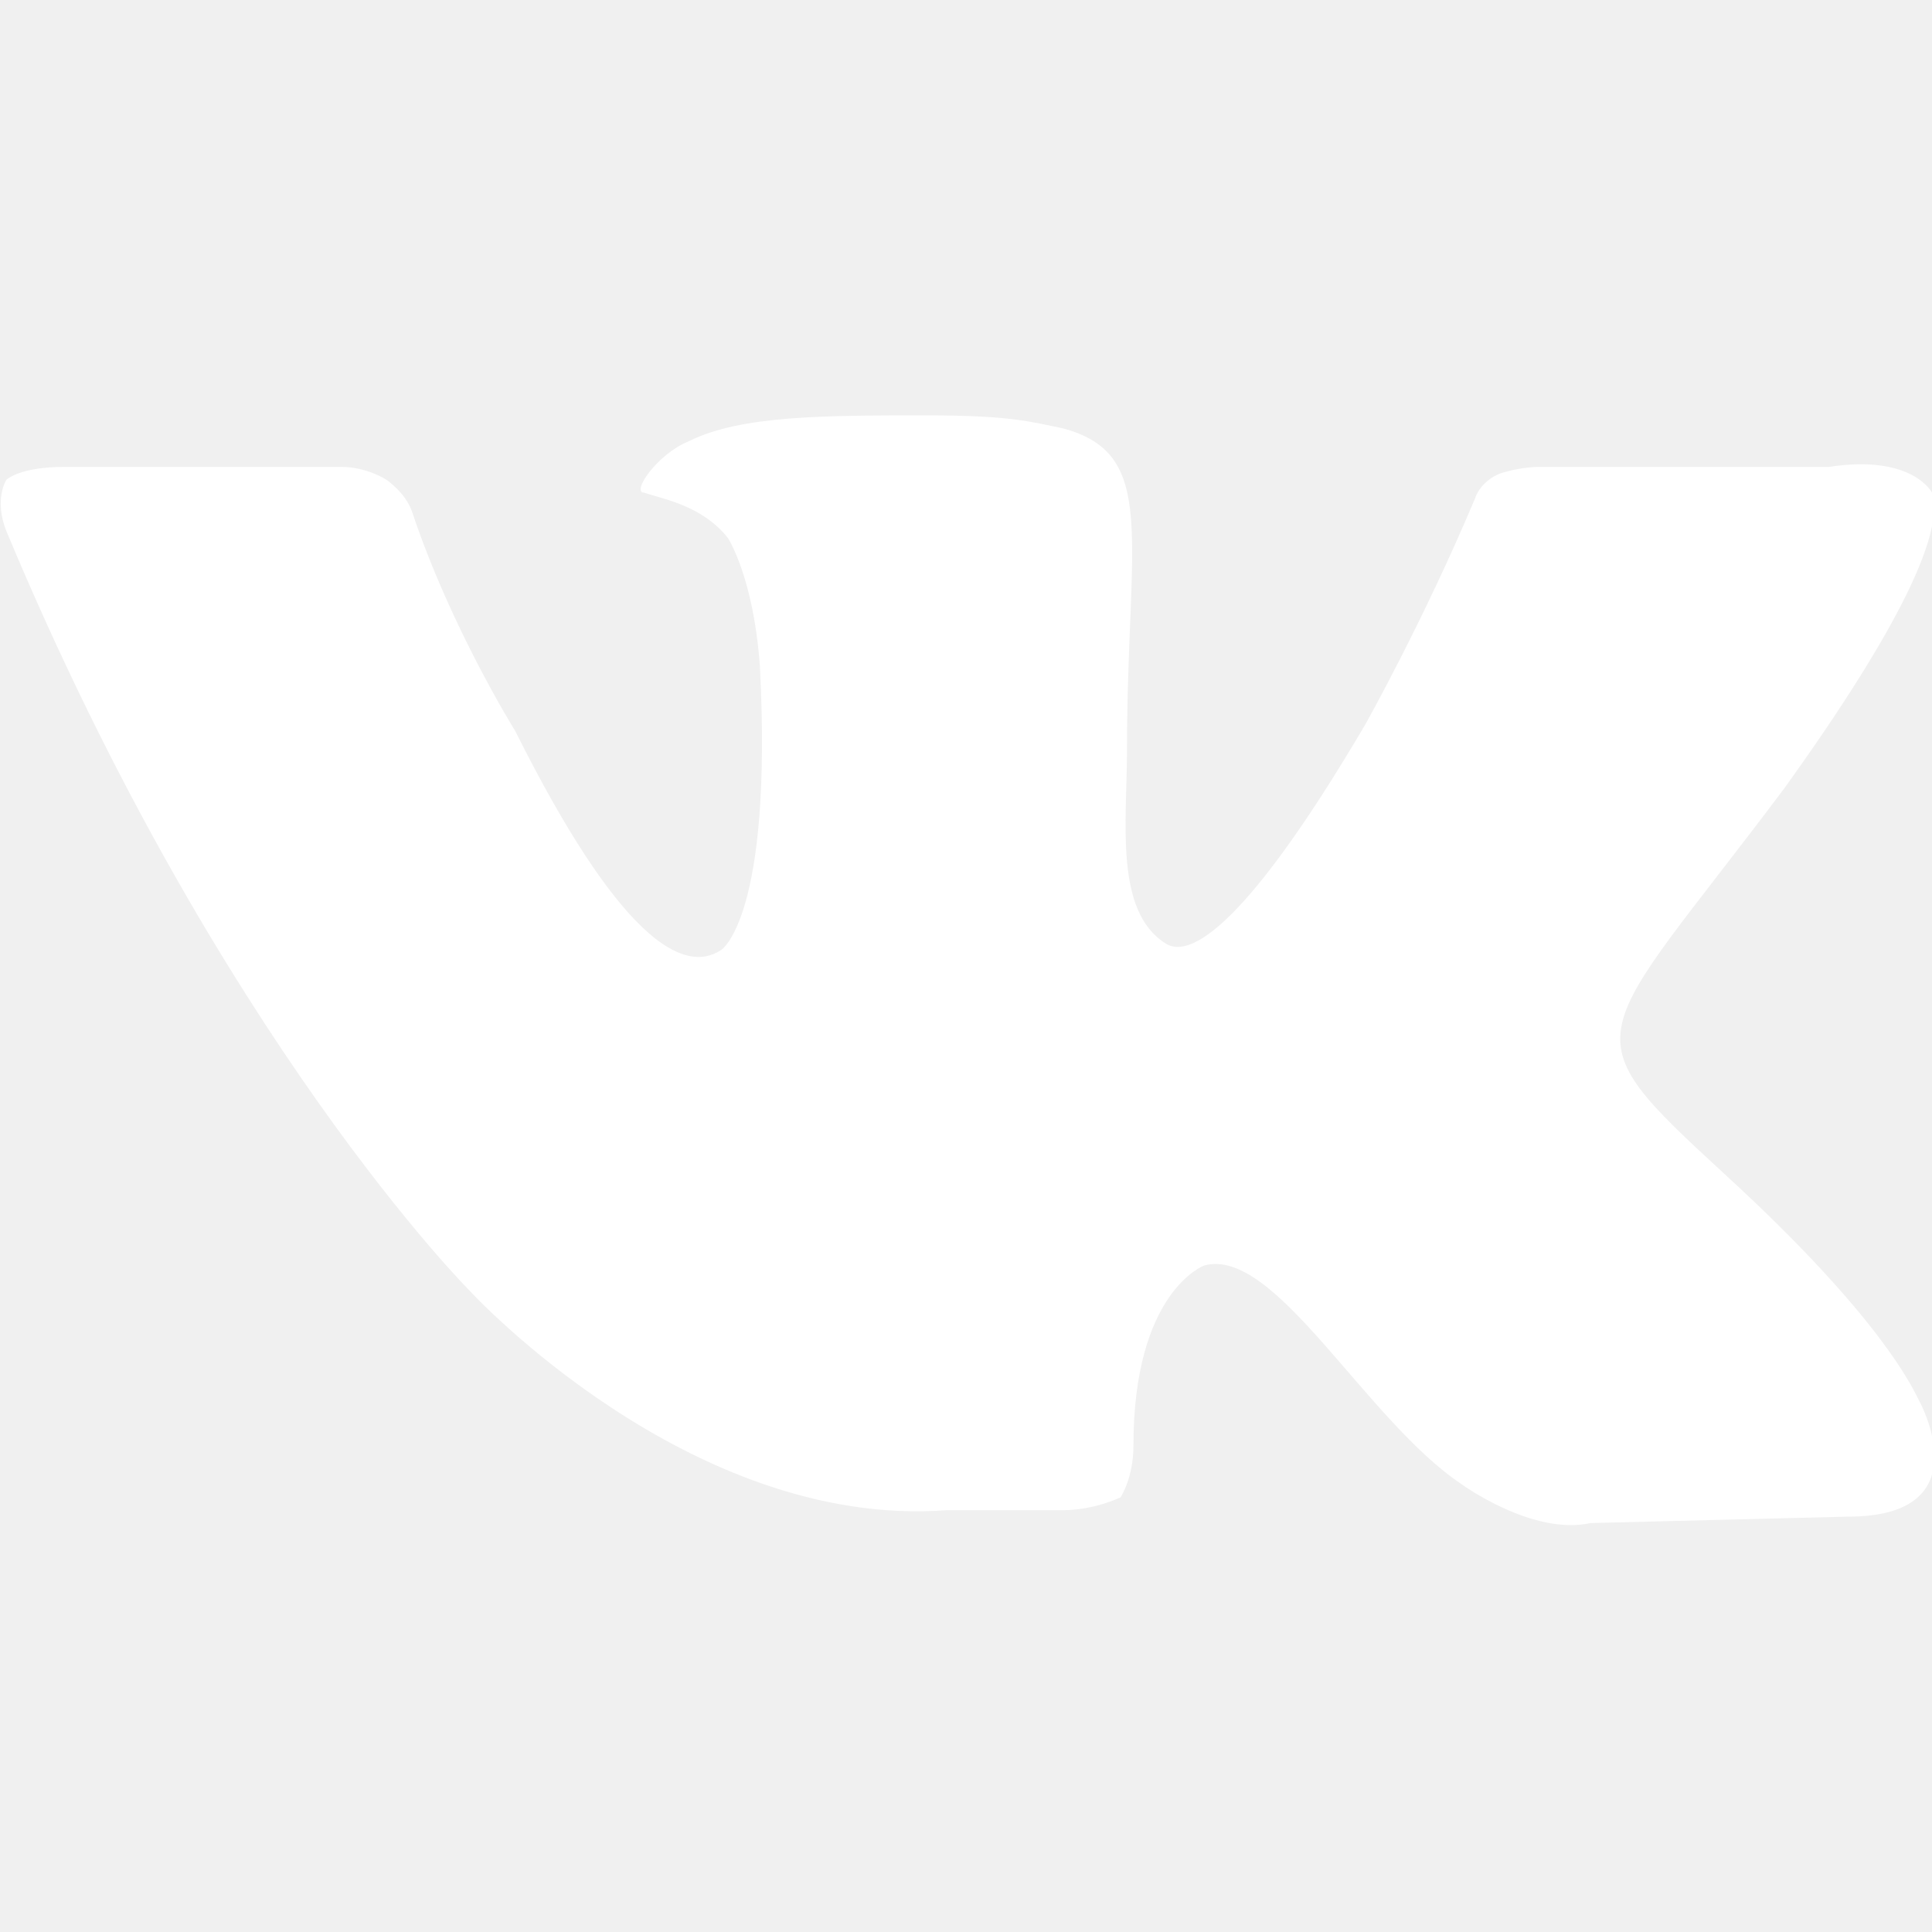
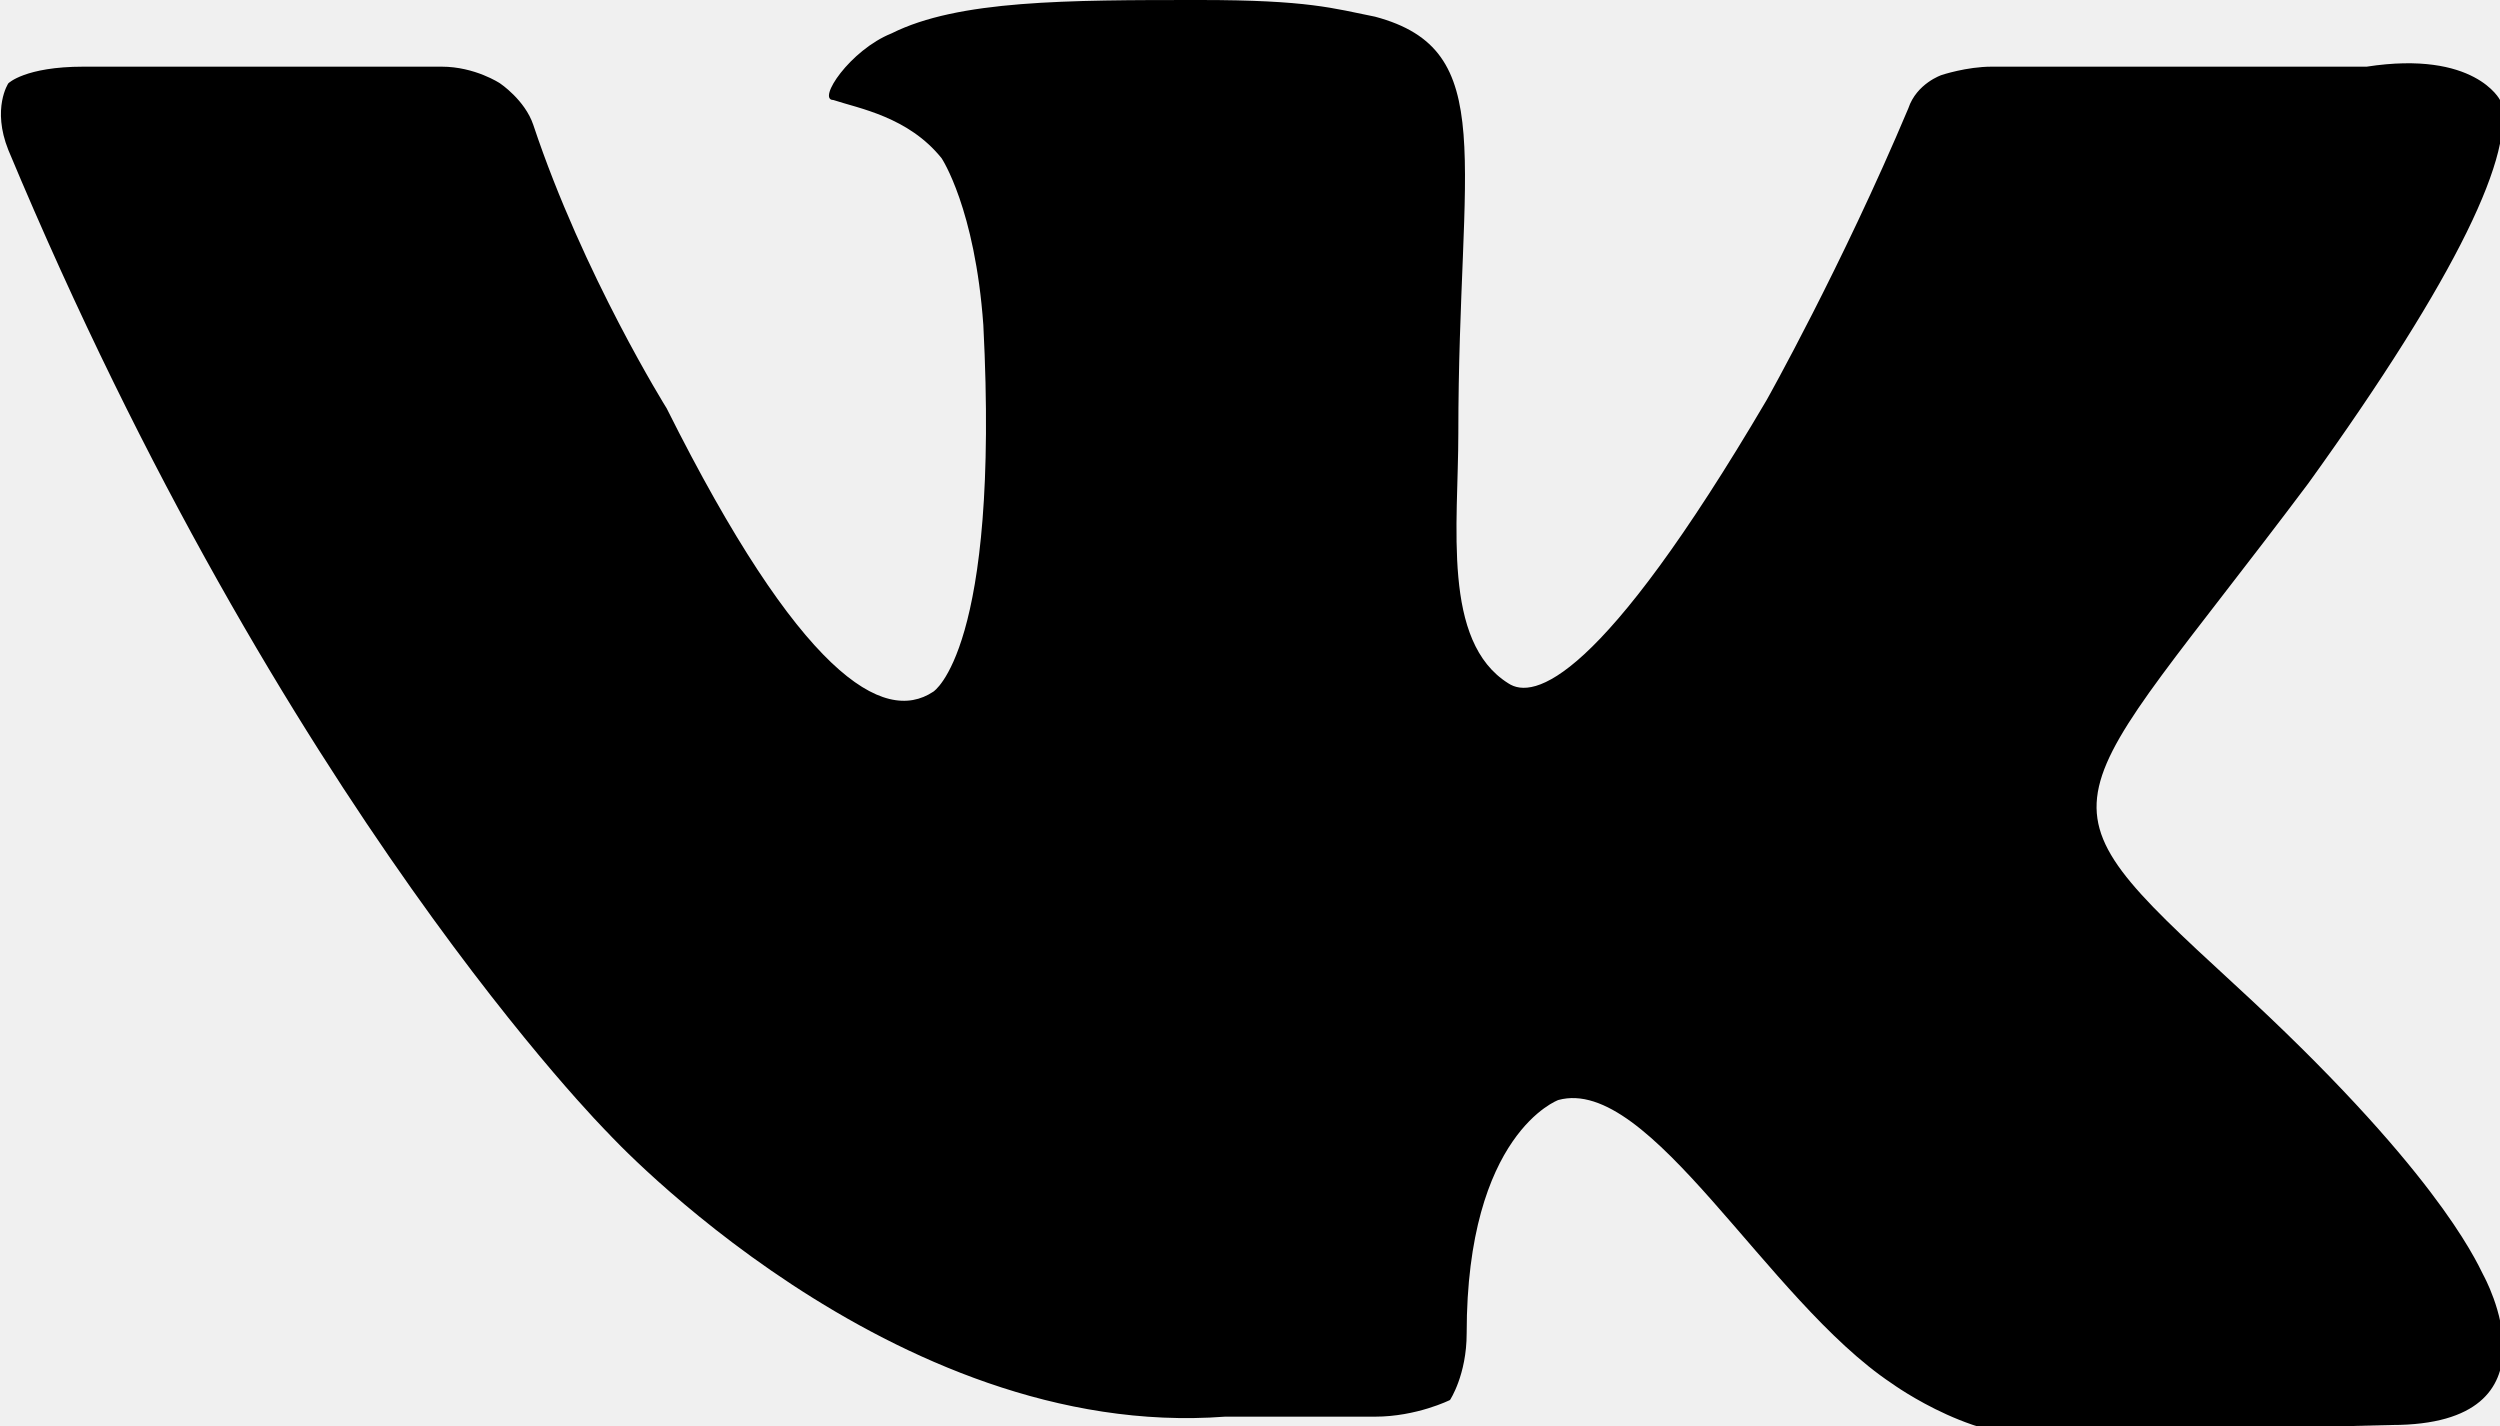
- <svg xmlns="http://www.w3.org/2000/svg" width="40" height="40" fill="#ffffff" version="1.1" id="Слой_1" x="0px" y="0px" viewBox="0 0 30 17.1" style="enable-background:new 0 0 30 17.1;" xml:space="preserve">
+ <svg xmlns="http://www.w3.org/2000/svg" version="1.1" id="Слой_1" x="0px" y="0px" viewBox="0 0 30 17.1" style="enable-background:new 0 0 30 17.1;" xml:space="preserve">
  <path d="M30,1.2c0.2,0.6-0.5,2.1-2.3,4.6c-3,4-3.4,3.7-0.9,6c2.4,2.2,2.9,3.3,3,3.5c0,0,1,1.8-1.1,1.8l-4,0.1c-0.9,0.2-2-0.6-2-0.6  c-1.5-1-2.9-3.7-4-3.4c0,0-1.1,0.4-1.1,2.8c0,0.5-0.2,0.8-0.2,0.8S17,17,16.5,17h-1.8c-4,0.3-7.4-3.4-7.4-3.4S3.4,9.7,0.1,1.8  c-0.2-0.5,0-0.8,0-0.8S0.3,0.8,1,0.8l4.3,0C5.7,0.8,6,1,6,1s0.3,0.2,0.4,0.5C7,3.3,8,4.9,8,4.9c1.6,3.2,2.6,3.8,3.2,3.4  c0,0,0.8-0.5,0.6-4.4c-0.1-1.4-0.5-2-0.5-2c-0.4-0.5-1-0.6-1.3-0.7c-0.2,0,0.2-0.6,0.7-0.8C11.5,0,12.8,0,14.4,0  c1.3,0,1.6,0.1,2.1,0.2c1.5,0.4,1,1.7,1,5c0,1.1-0.2,2.5,0.6,3c0.3,0.2,1.1,0,3.1-3.4c0,0,0.9-1.6,1.7-3.5C23,1,23.3,0.9,23.3,0.9  s0.3-0.1,0.6-0.1l4.5,0C29.7,0.6,30,1.2,30,1.2z" />
</svg>
